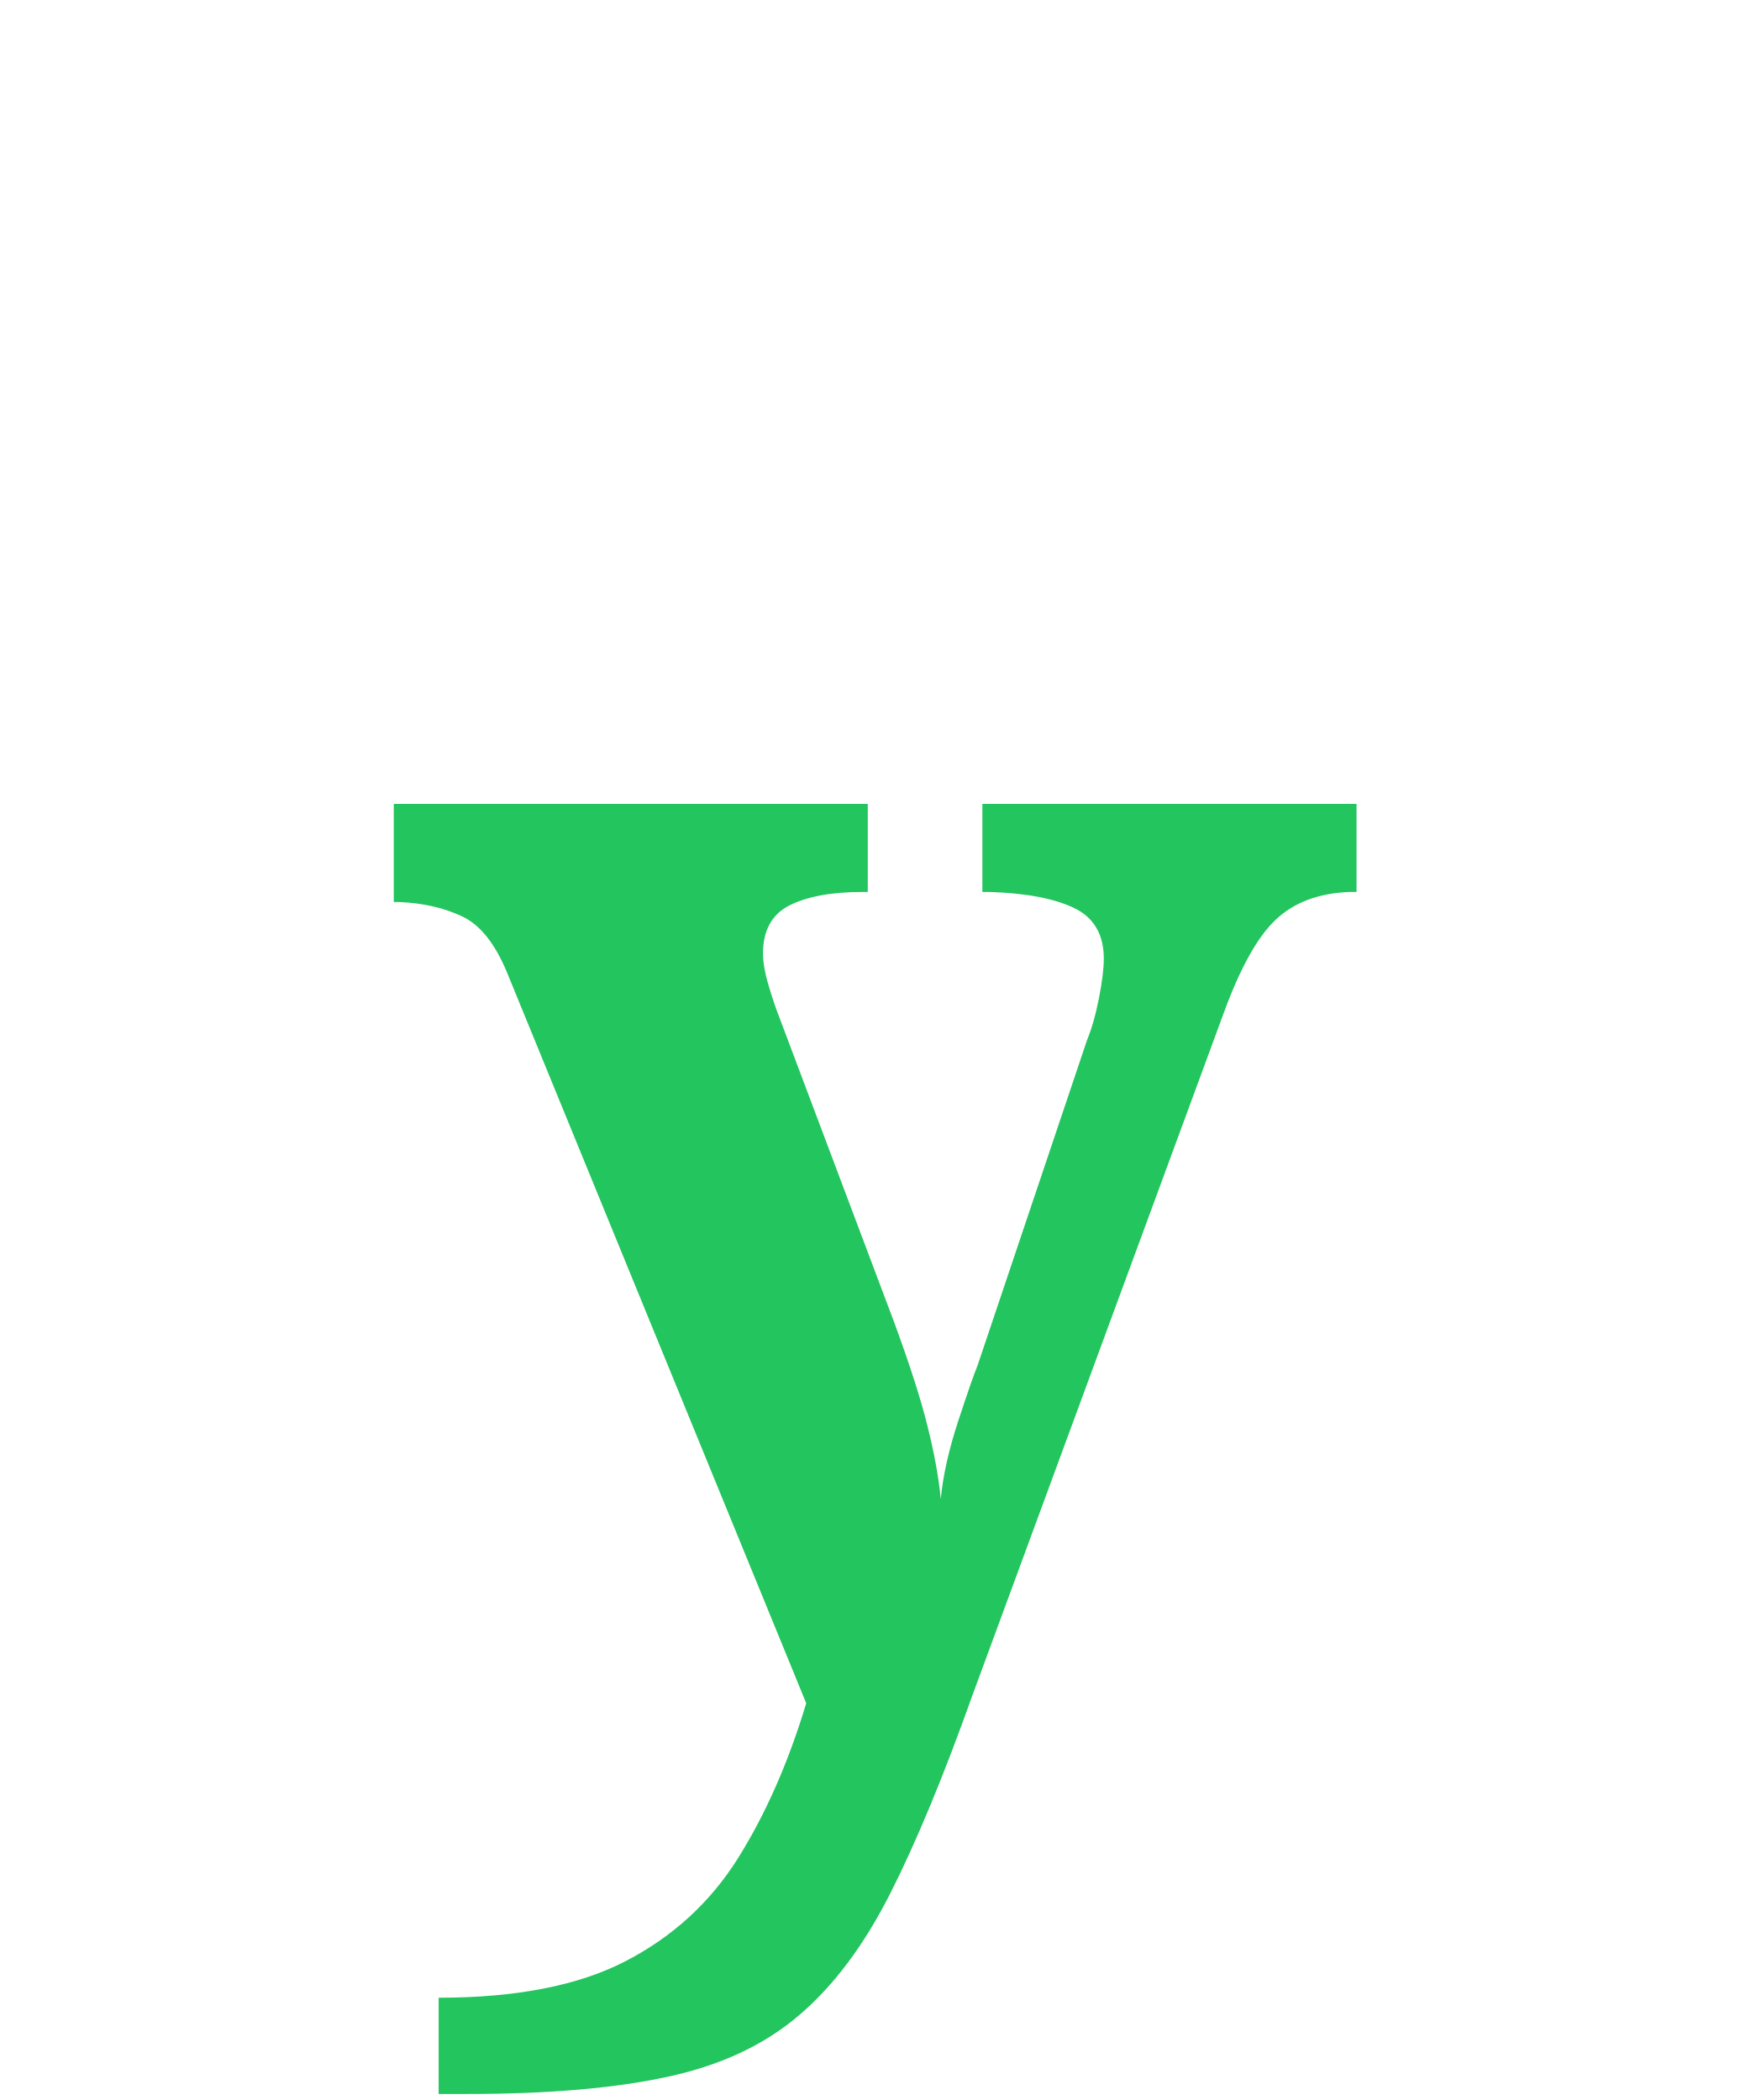
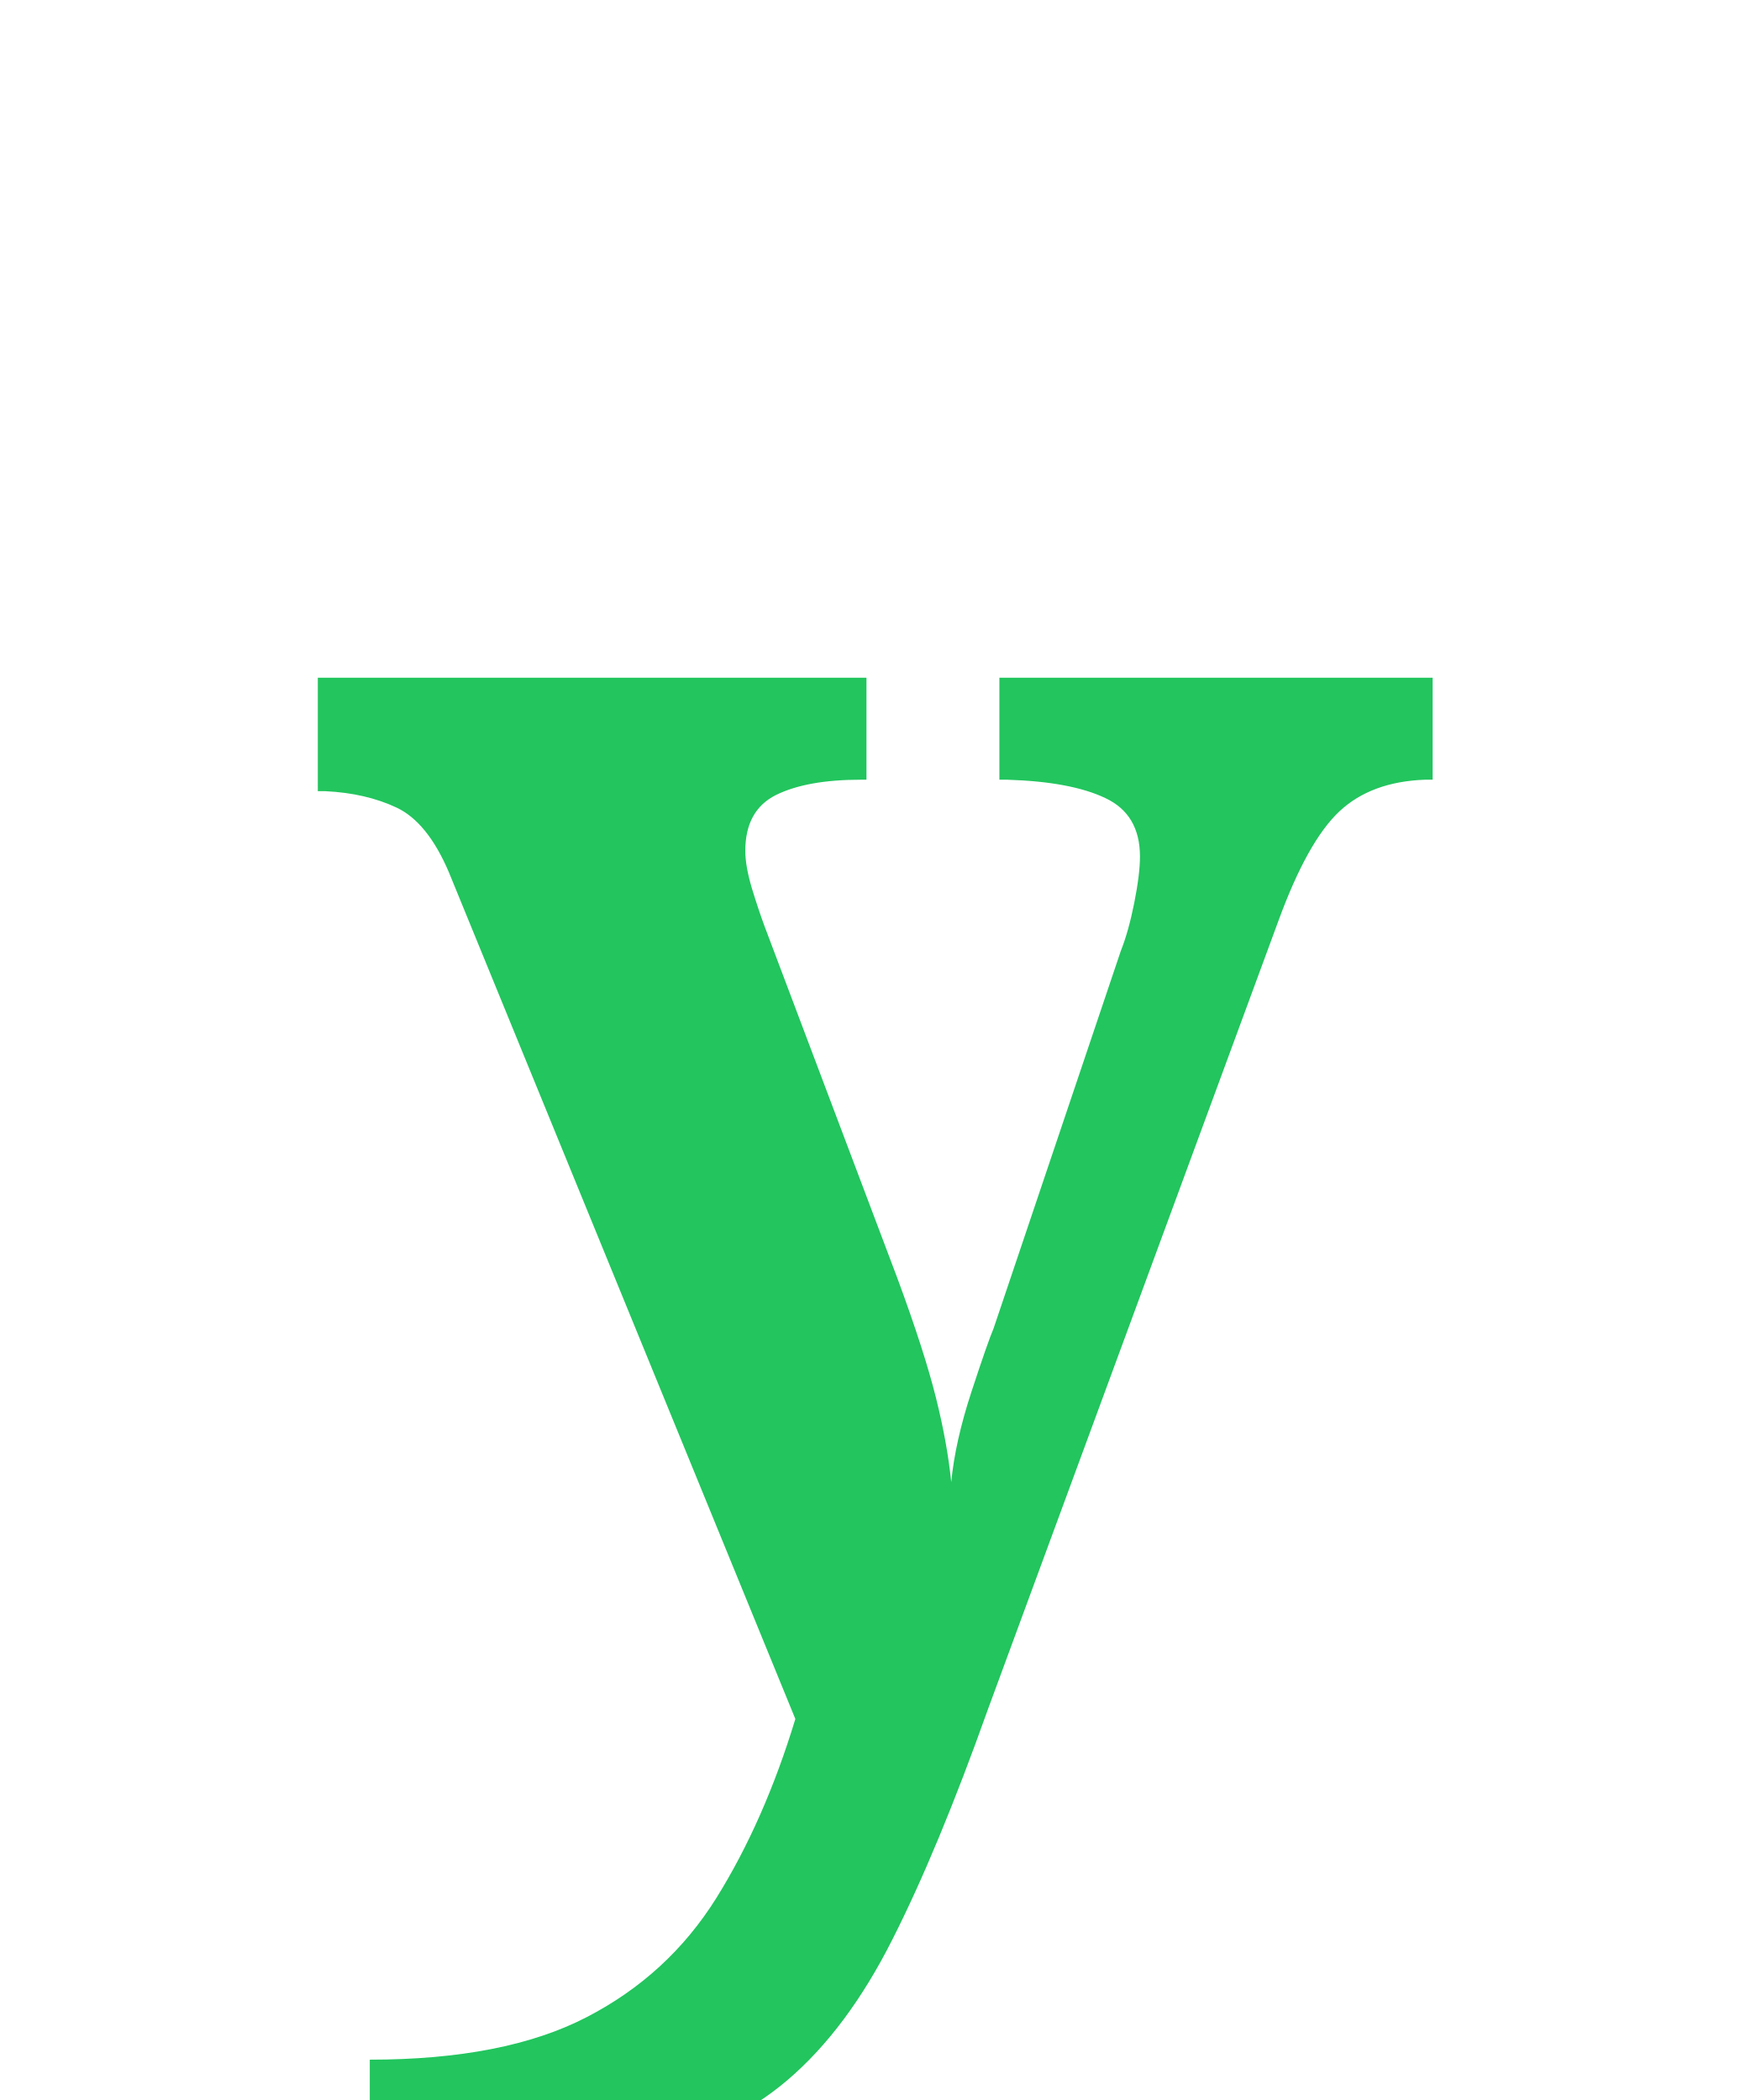
<svg xmlns="http://www.w3.org/2000/svg" viewBox="0 0 100 120">
-   <text x="50" y="60" font-family="Georgia, serif" font-size="95" font-weight="bold" fill="#22c55e" text-anchor="middle" dominant-baseline="central">y</text>
+   <text x="50" y="55" font-family="Georgia, serif" font-size="110" font-weight="bold" fill="#22c55e" text-anchor="middle" dominant-baseline="central">y</text>
</svg>
